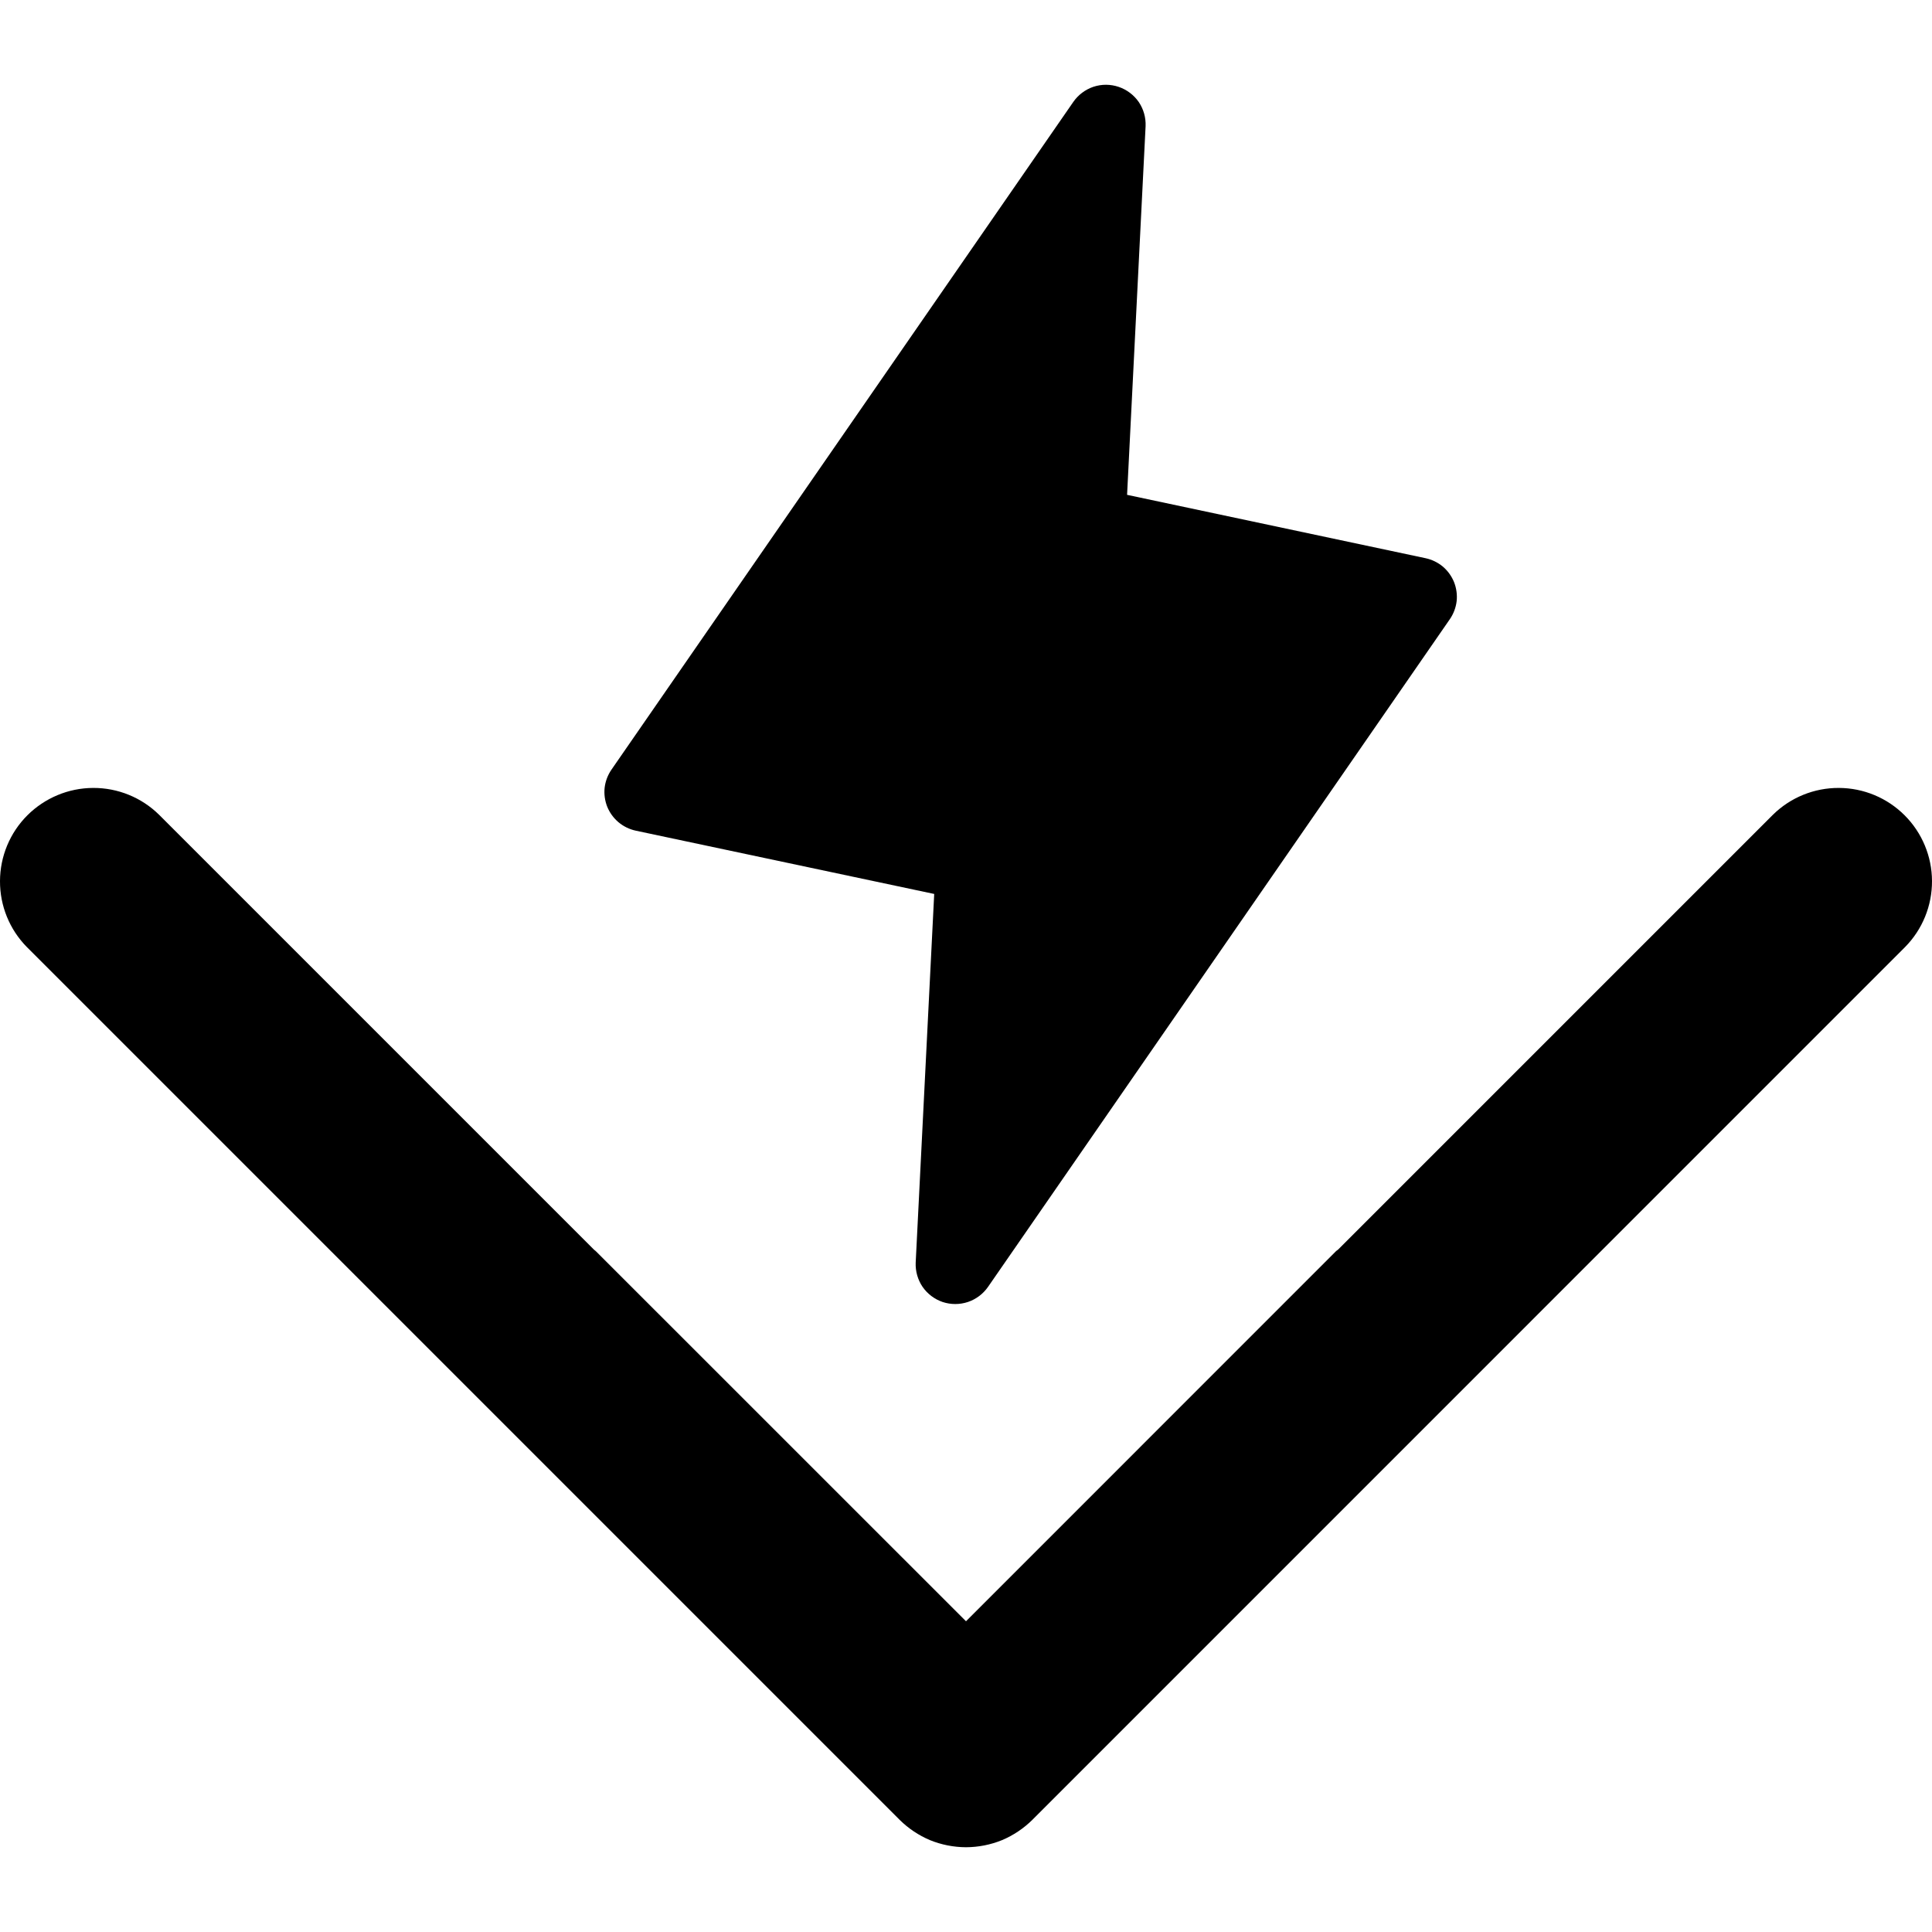
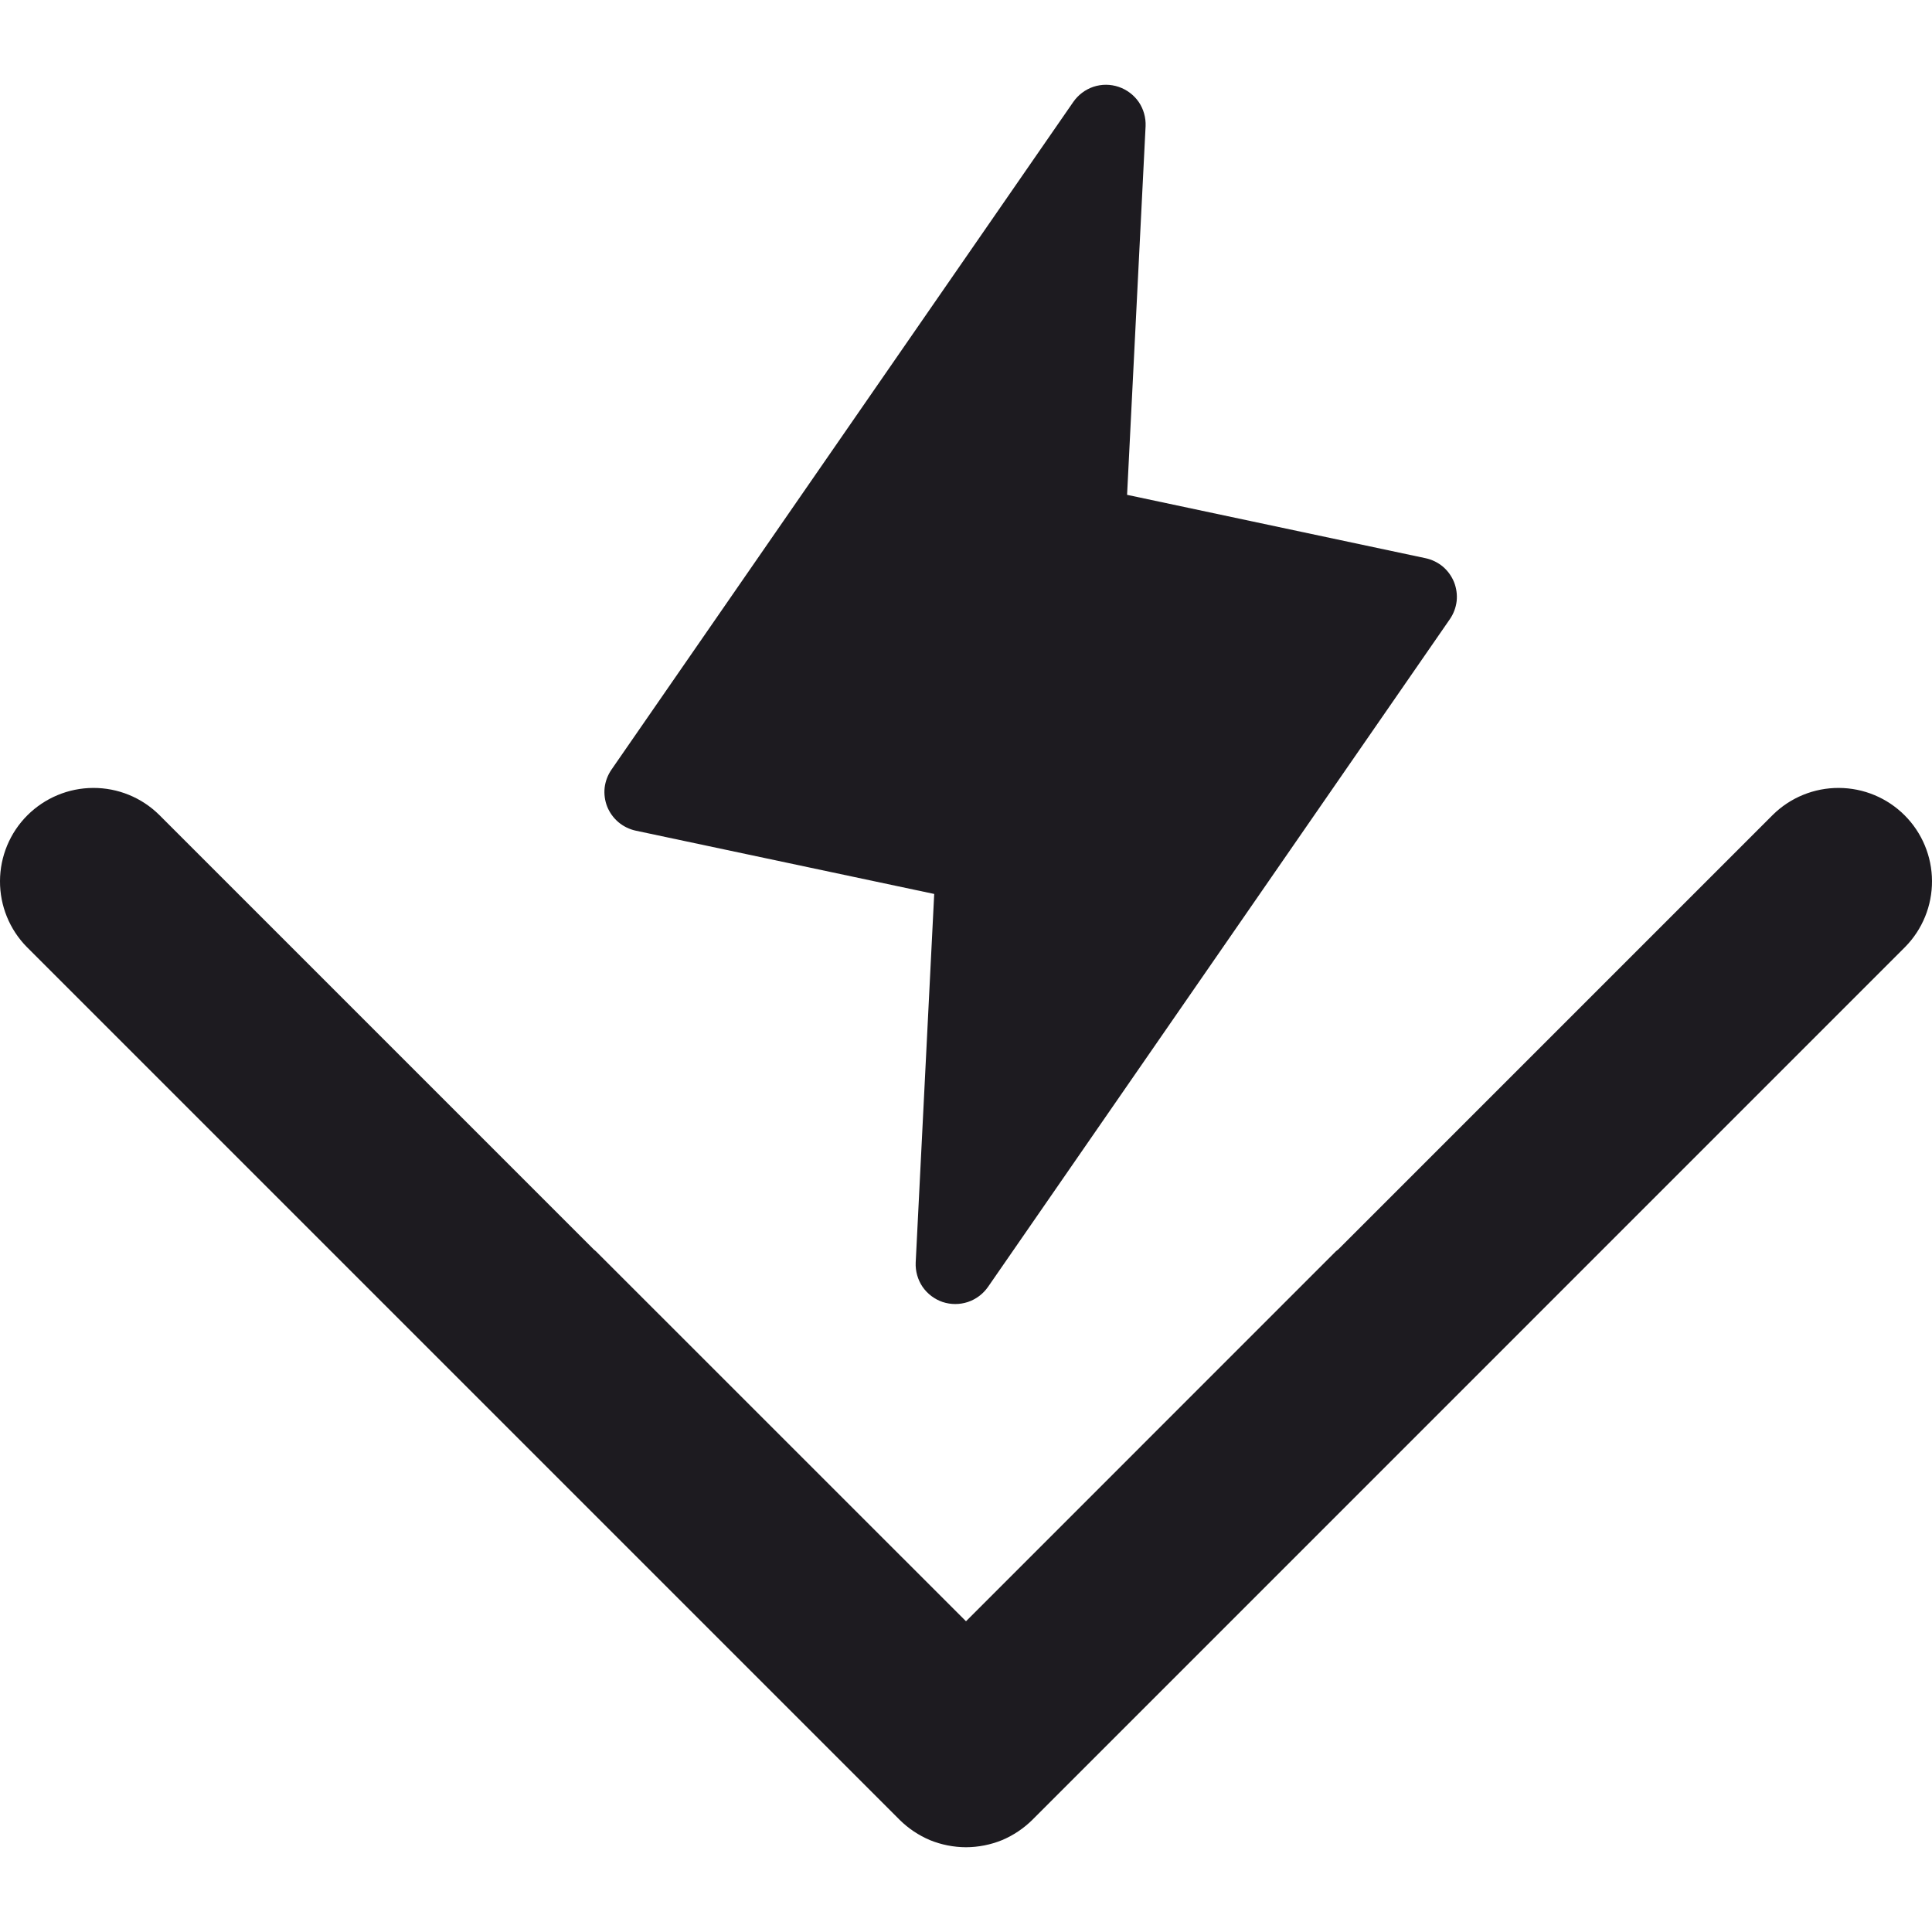
<svg xmlns="http://www.w3.org/2000/svg" viewBox="0 0 24 24">
-   <path d="M13.74 1.053a.5.5 0 0 0-.157.025.5.5 0 0 0-.25.188L7.595 9.562a.5.5 0 0 0-.084.223.5.5 0 0 0 .032.236.5.5 0 0 0 .14.193.5.5 0 0 0 .215.105l3.707.786-.23 4.58a.5.5 0 0 0 .085.3.5.5 0 0 0 .25.189.5.5 0 0 0 .313 0 .5.5 0 0 0 .25-.187l5.738-8.296a.5.5 0 0 0 .084-.223.5.5 0 0 0-.032-.236.5.5 0 0 0-.14-.194.5.5 0 0 0-.215-.104l-3.707-.787.23-4.58a.5.5 0 0 0-.085-.3.5.5 0 0 0-.25-.188.5.5 0 0 0-.156-.026M1.157 9.788c-.307.001-.6.124-.817.34a1.16 1.16 0 0 0-.34.817 1.16 1.16 0 0 0 .334.82l10.842 10.842a1.2 1.2 0 0 0 .377.252 1.2 1.2 0 0 0 .445.088h.004a1.2 1.2 0 0 0 .445-.088 1.2 1.2 0 0 0 .377-.252l10.842-10.843a1.16 1.16 0 0 0 .334-.82 1.16 1.16 0 0 0-.34-.816 1.16 1.16 0 0 0-.817-.34 1.16 1.16 0 0 0-.82.334l-5.4 5.4-.026.02L12 20.14l-4.598-4.597-.024-.02-5.401-5.401a1.16 1.16 0 0 0-.82-.334" />
+   <path fill="#1D1B20" d="M13.74 1.053a.5.5 0 0 0-.157.025.5.5 0 0 0-.25.188L7.595 9.562a.5.5 0 0 0-.084.223.5.5 0 0 0 .032.236.5.5 0 0 0 .14.193.5.5 0 0 0 .215.105l3.707.786-.23 4.58a.5.5 0 0 0 .085.3.5.5 0 0 0 .25.189.5.5 0 0 0 .313 0 .5.5 0 0 0 .25-.187l5.738-8.296a.5.5 0 0 0 .084-.223.5.5 0 0 0-.032-.236.5.5 0 0 0-.14-.194.5.5 0 0 0-.215-.104l-3.707-.787.23-4.58a.5.5 0 0 0-.085-.3.5.5 0 0 0-.25-.188.5.5 0 0 0-.156-.026M1.157 9.788c-.307.001-.6.124-.817.34a1.16 1.16 0 0 0-.34.817 1.16 1.16 0 0 0 .334.82l10.842 10.842a1.2 1.2 0 0 0 .377.252 1.2 1.2 0 0 0 .445.088h.004a1.2 1.2 0 0 0 .445-.088 1.2 1.2 0 0 0 .377-.252l10.842-10.843a1.16 1.16 0 0 0 .334-.82 1.16 1.16 0 0 0-.34-.816 1.16 1.16 0 0 0-.817-.34 1.16 1.16 0 0 0-.82.334l-5.4 5.4-.026.02L12 20.14l-4.598-4.597-.024-.02-5.401-5.401a1.16 1.16 0 0 0-.82-.334" />
</svg>
